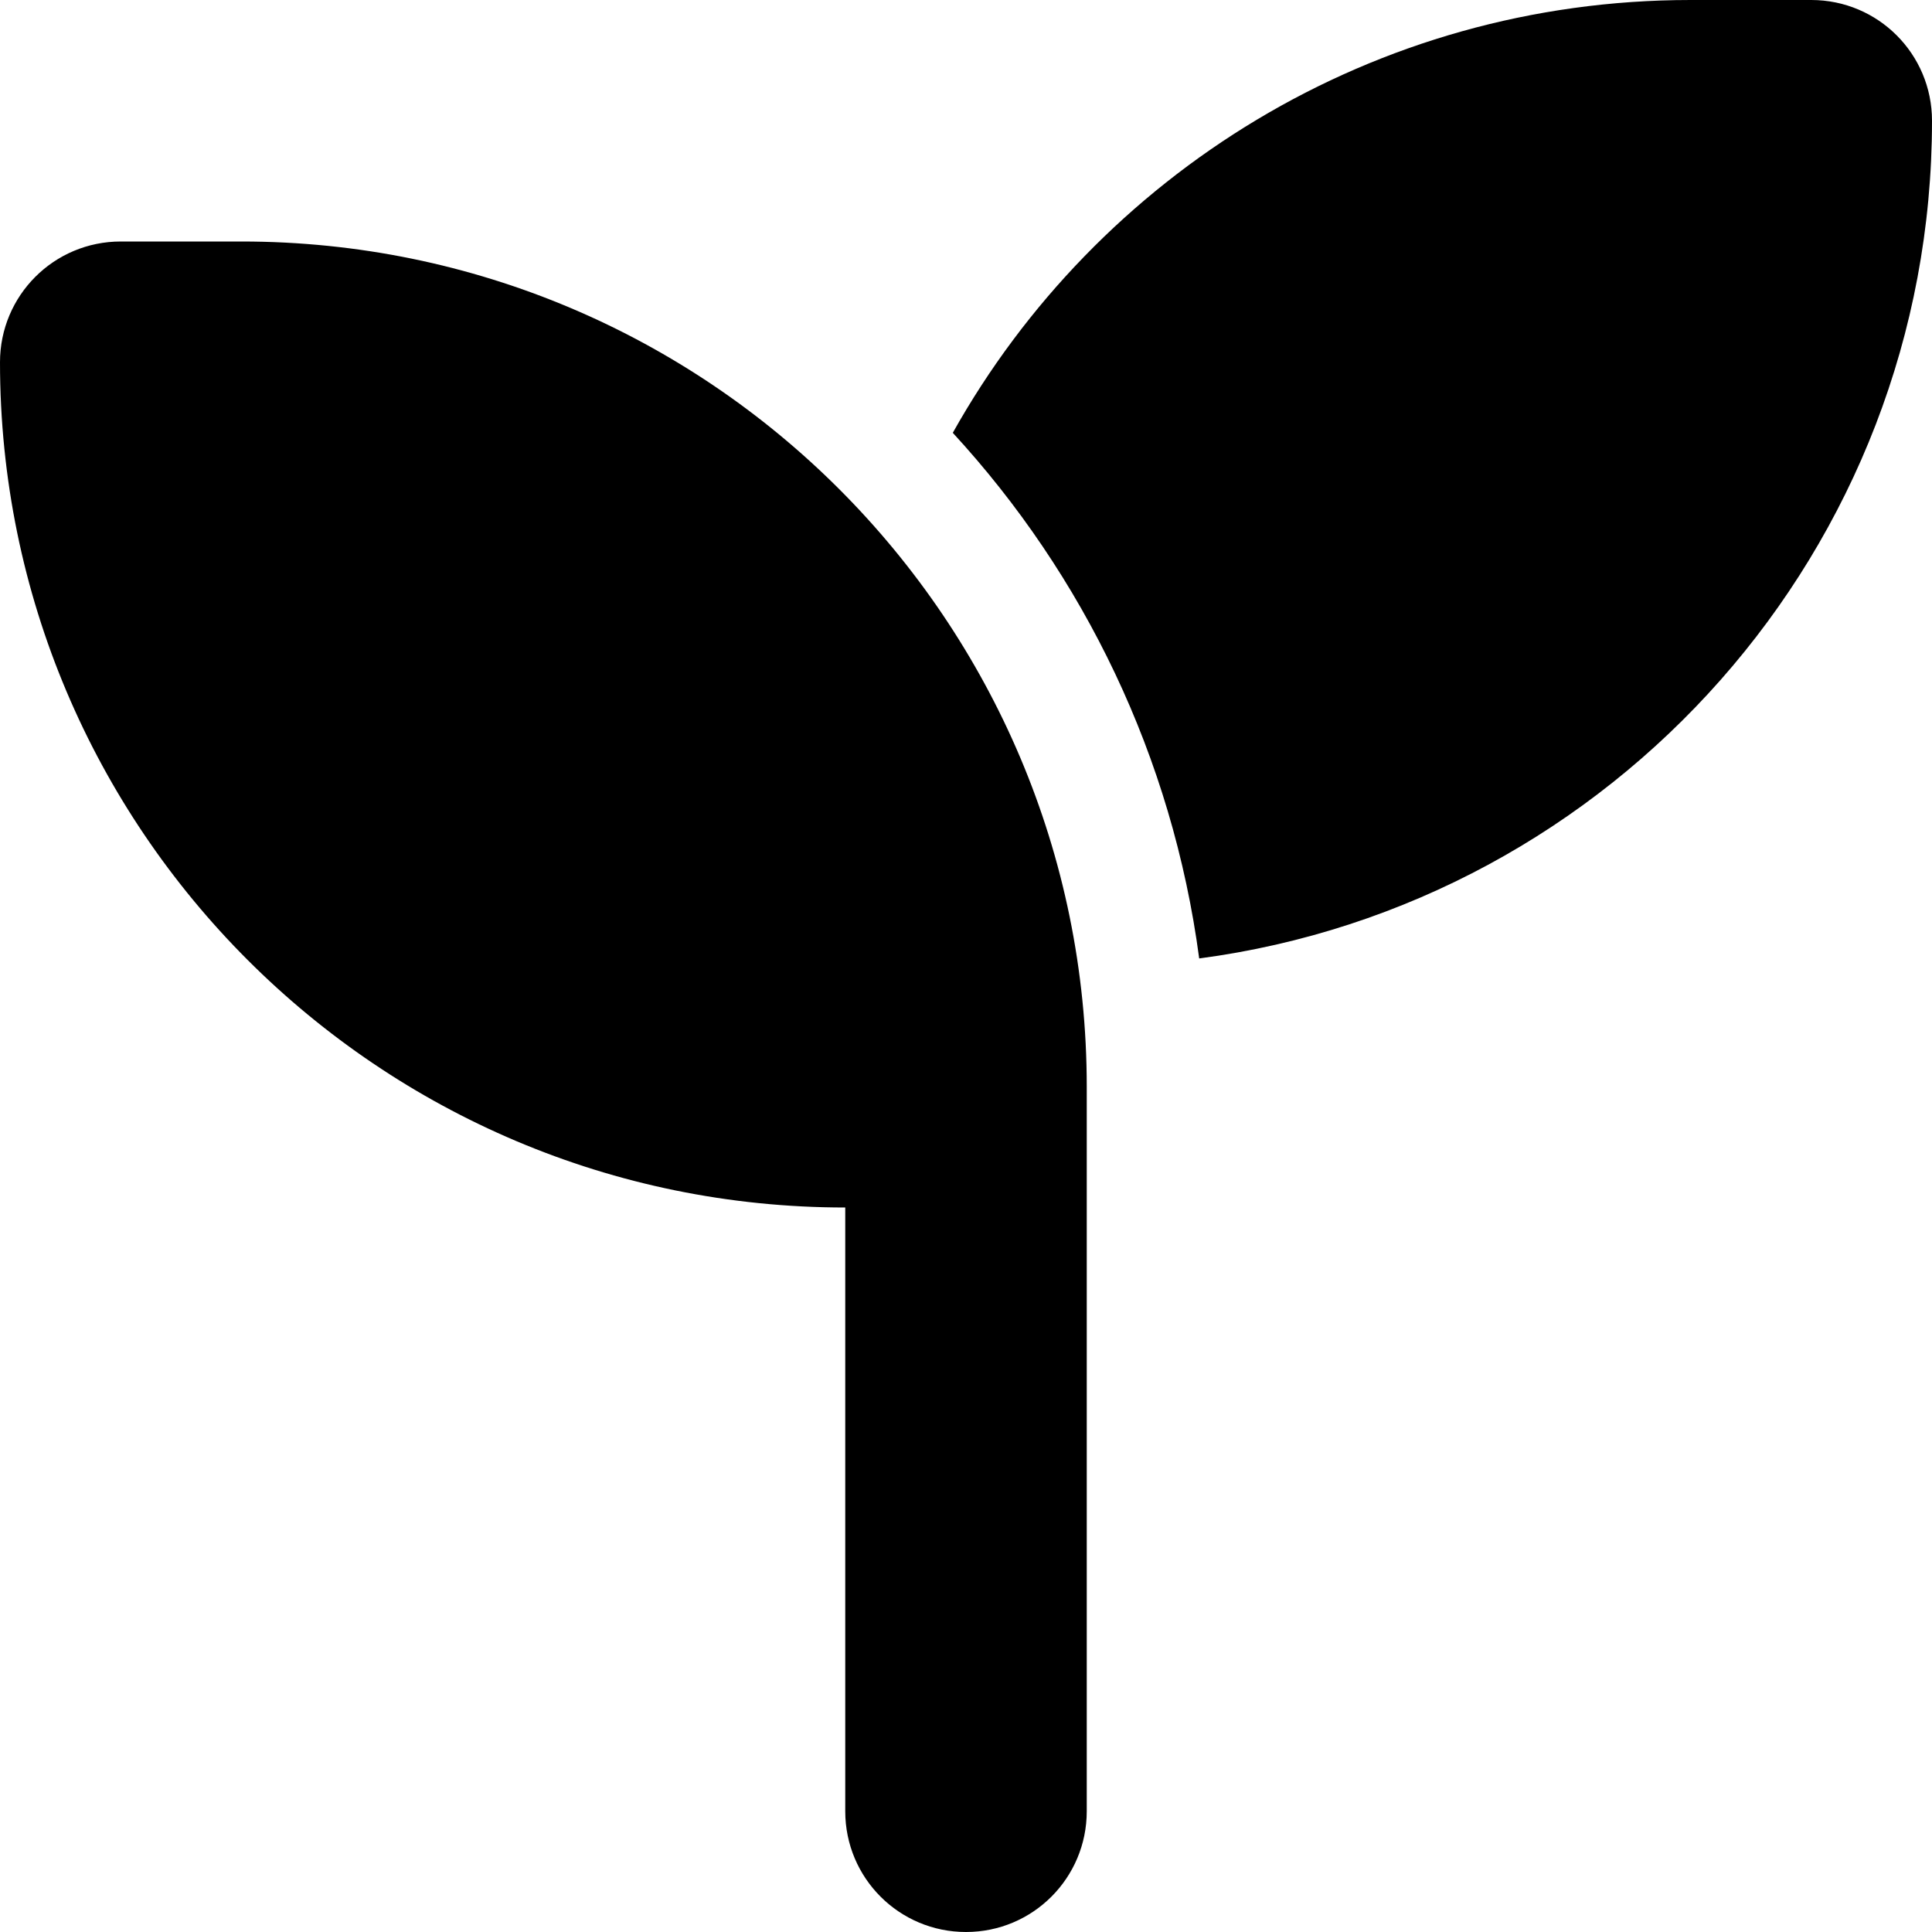
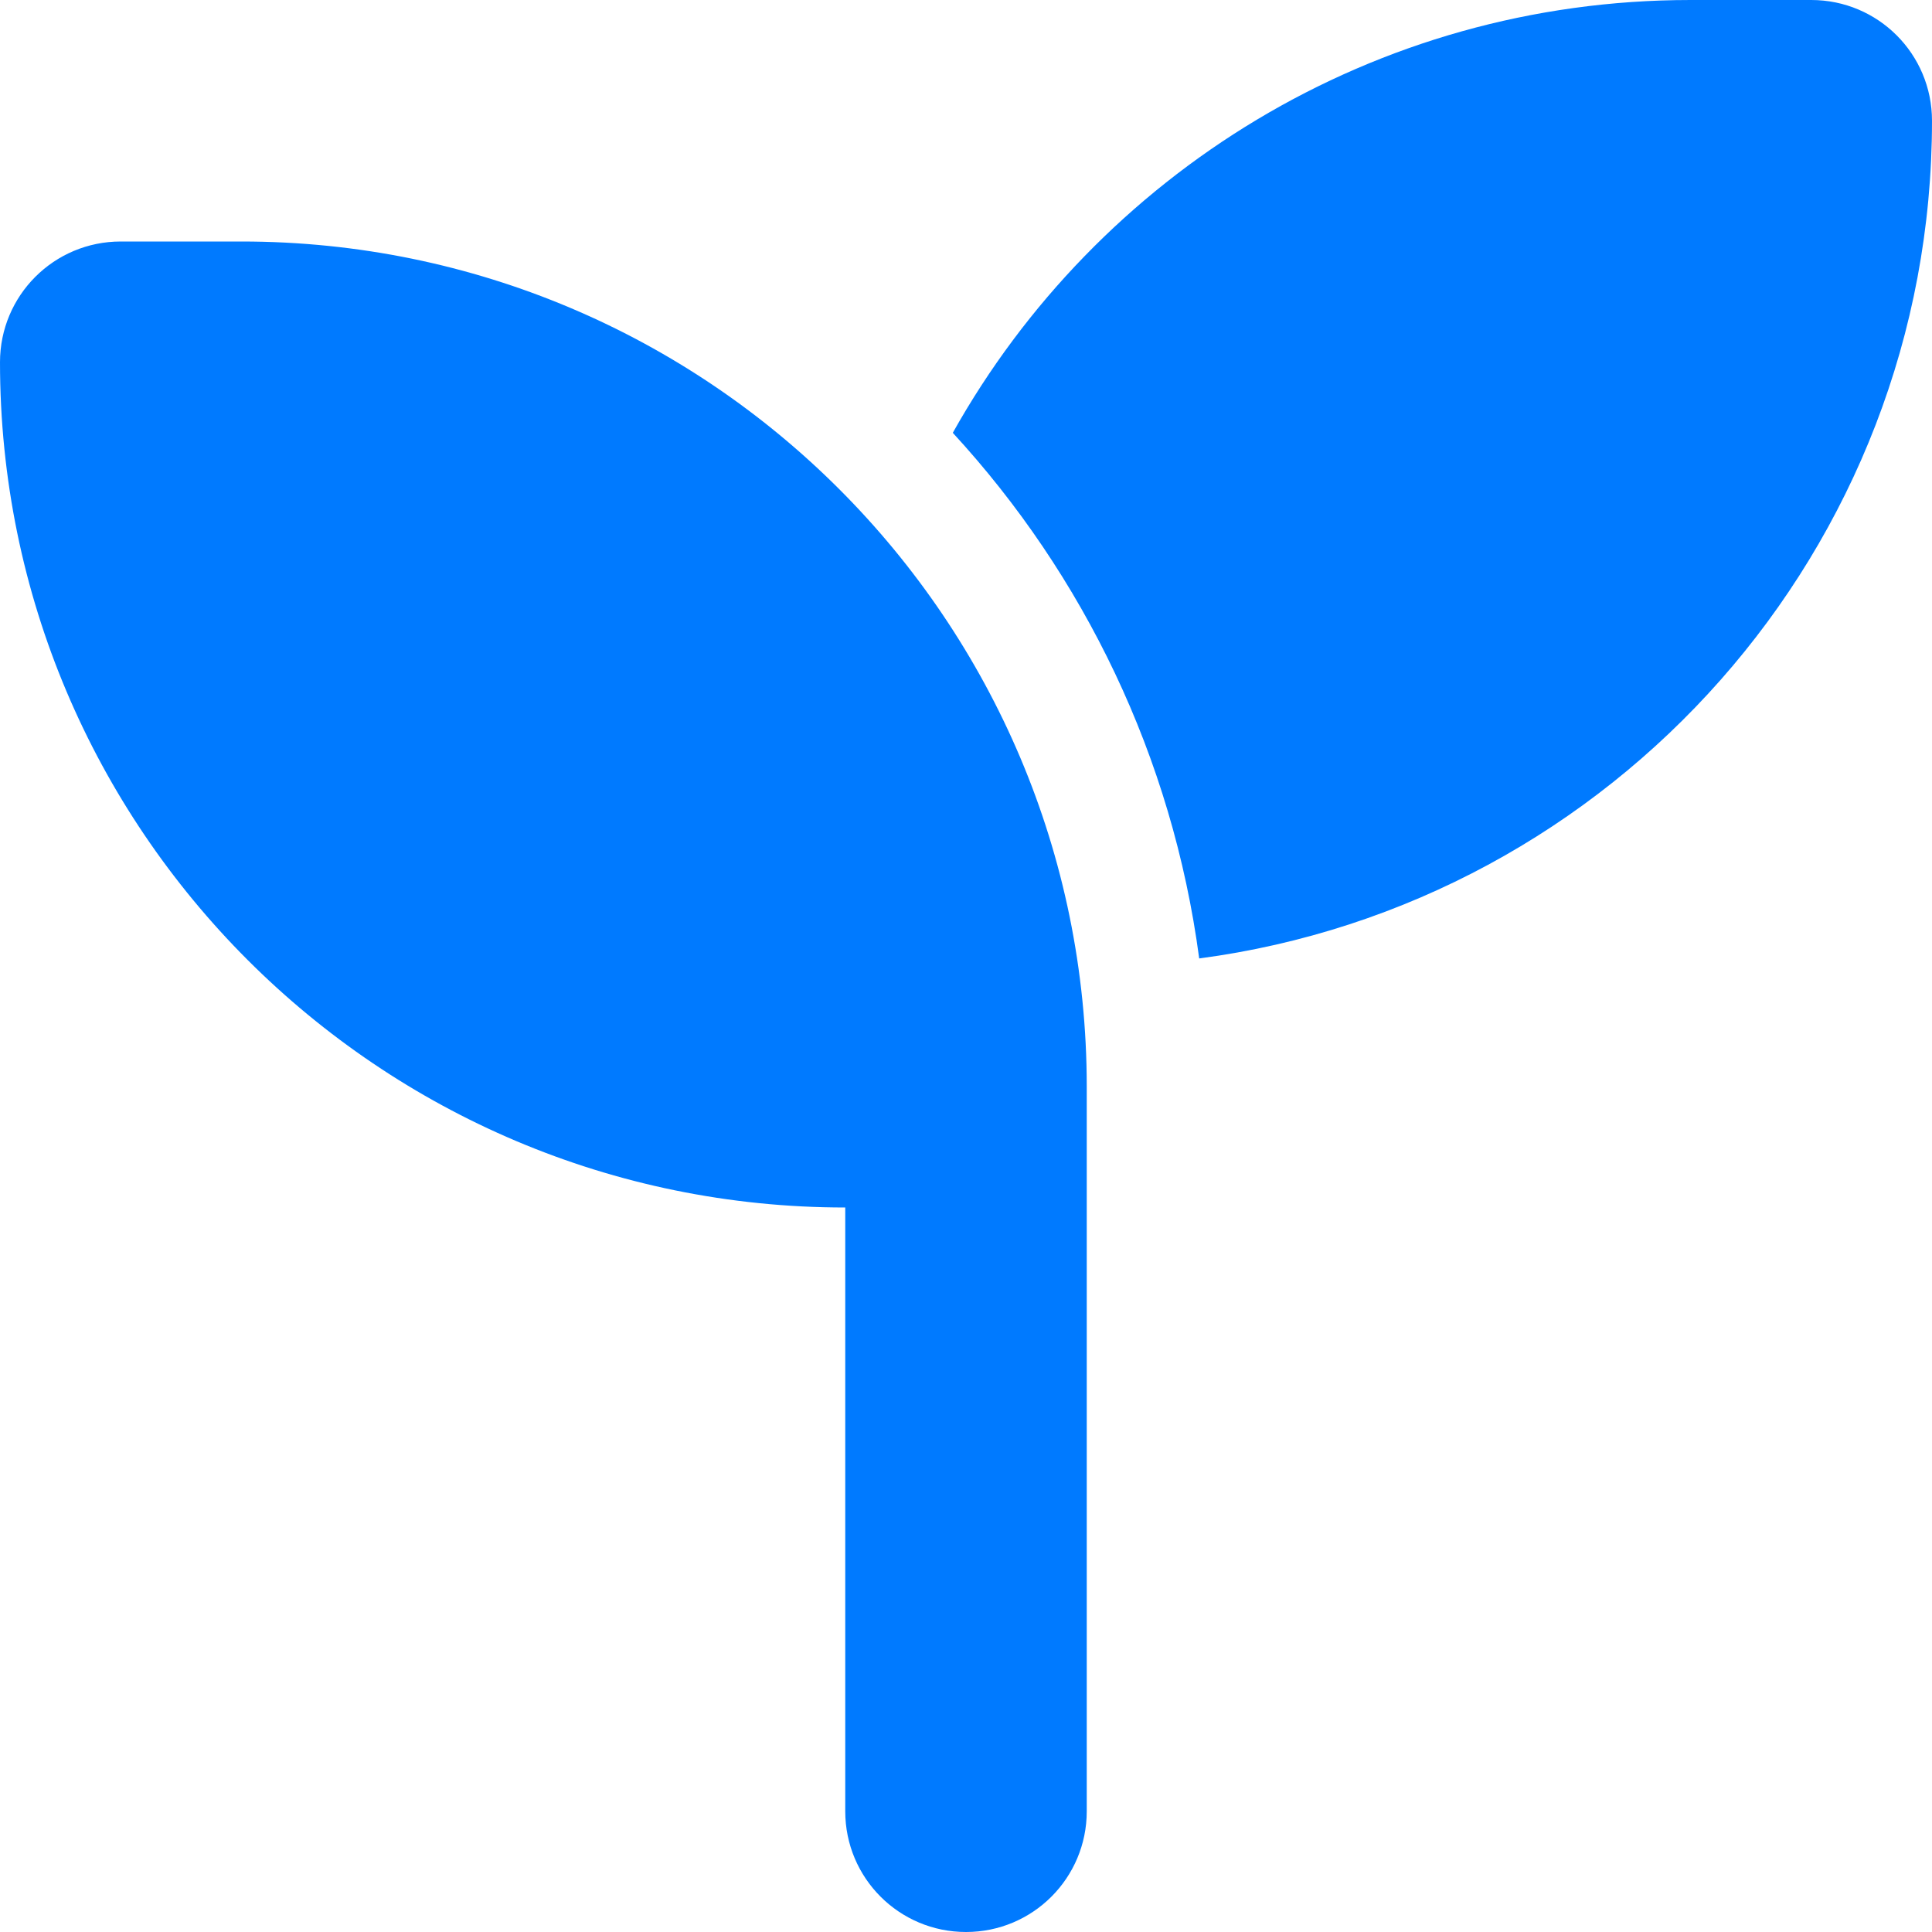
- <svg xmlns="http://www.w3.org/2000/svg" viewBox="0 0 512 512">
+ <svg xmlns="http://www.w3.org/2000/svg" fill="#007aff" viewBox="0 0 512 512">
  <path d="M512 32c0 113.6-84.6 207.5-194.2 222c-7.1-53.4-30.6-101.6-65.3-139.3C290.8 46.3 364 0 448 0l32 0c17.7 0 32 14.3 32 32zM0 96C0 78.3 14.3 64 32 64l32 0c123.7 0 224 100.3 224 224l0 32 0 160c0 17.7-14.3 32-32 32s-32-14.3-32-32l0-160C100.3 320 0 219.7 0 96z" />
</svg>
